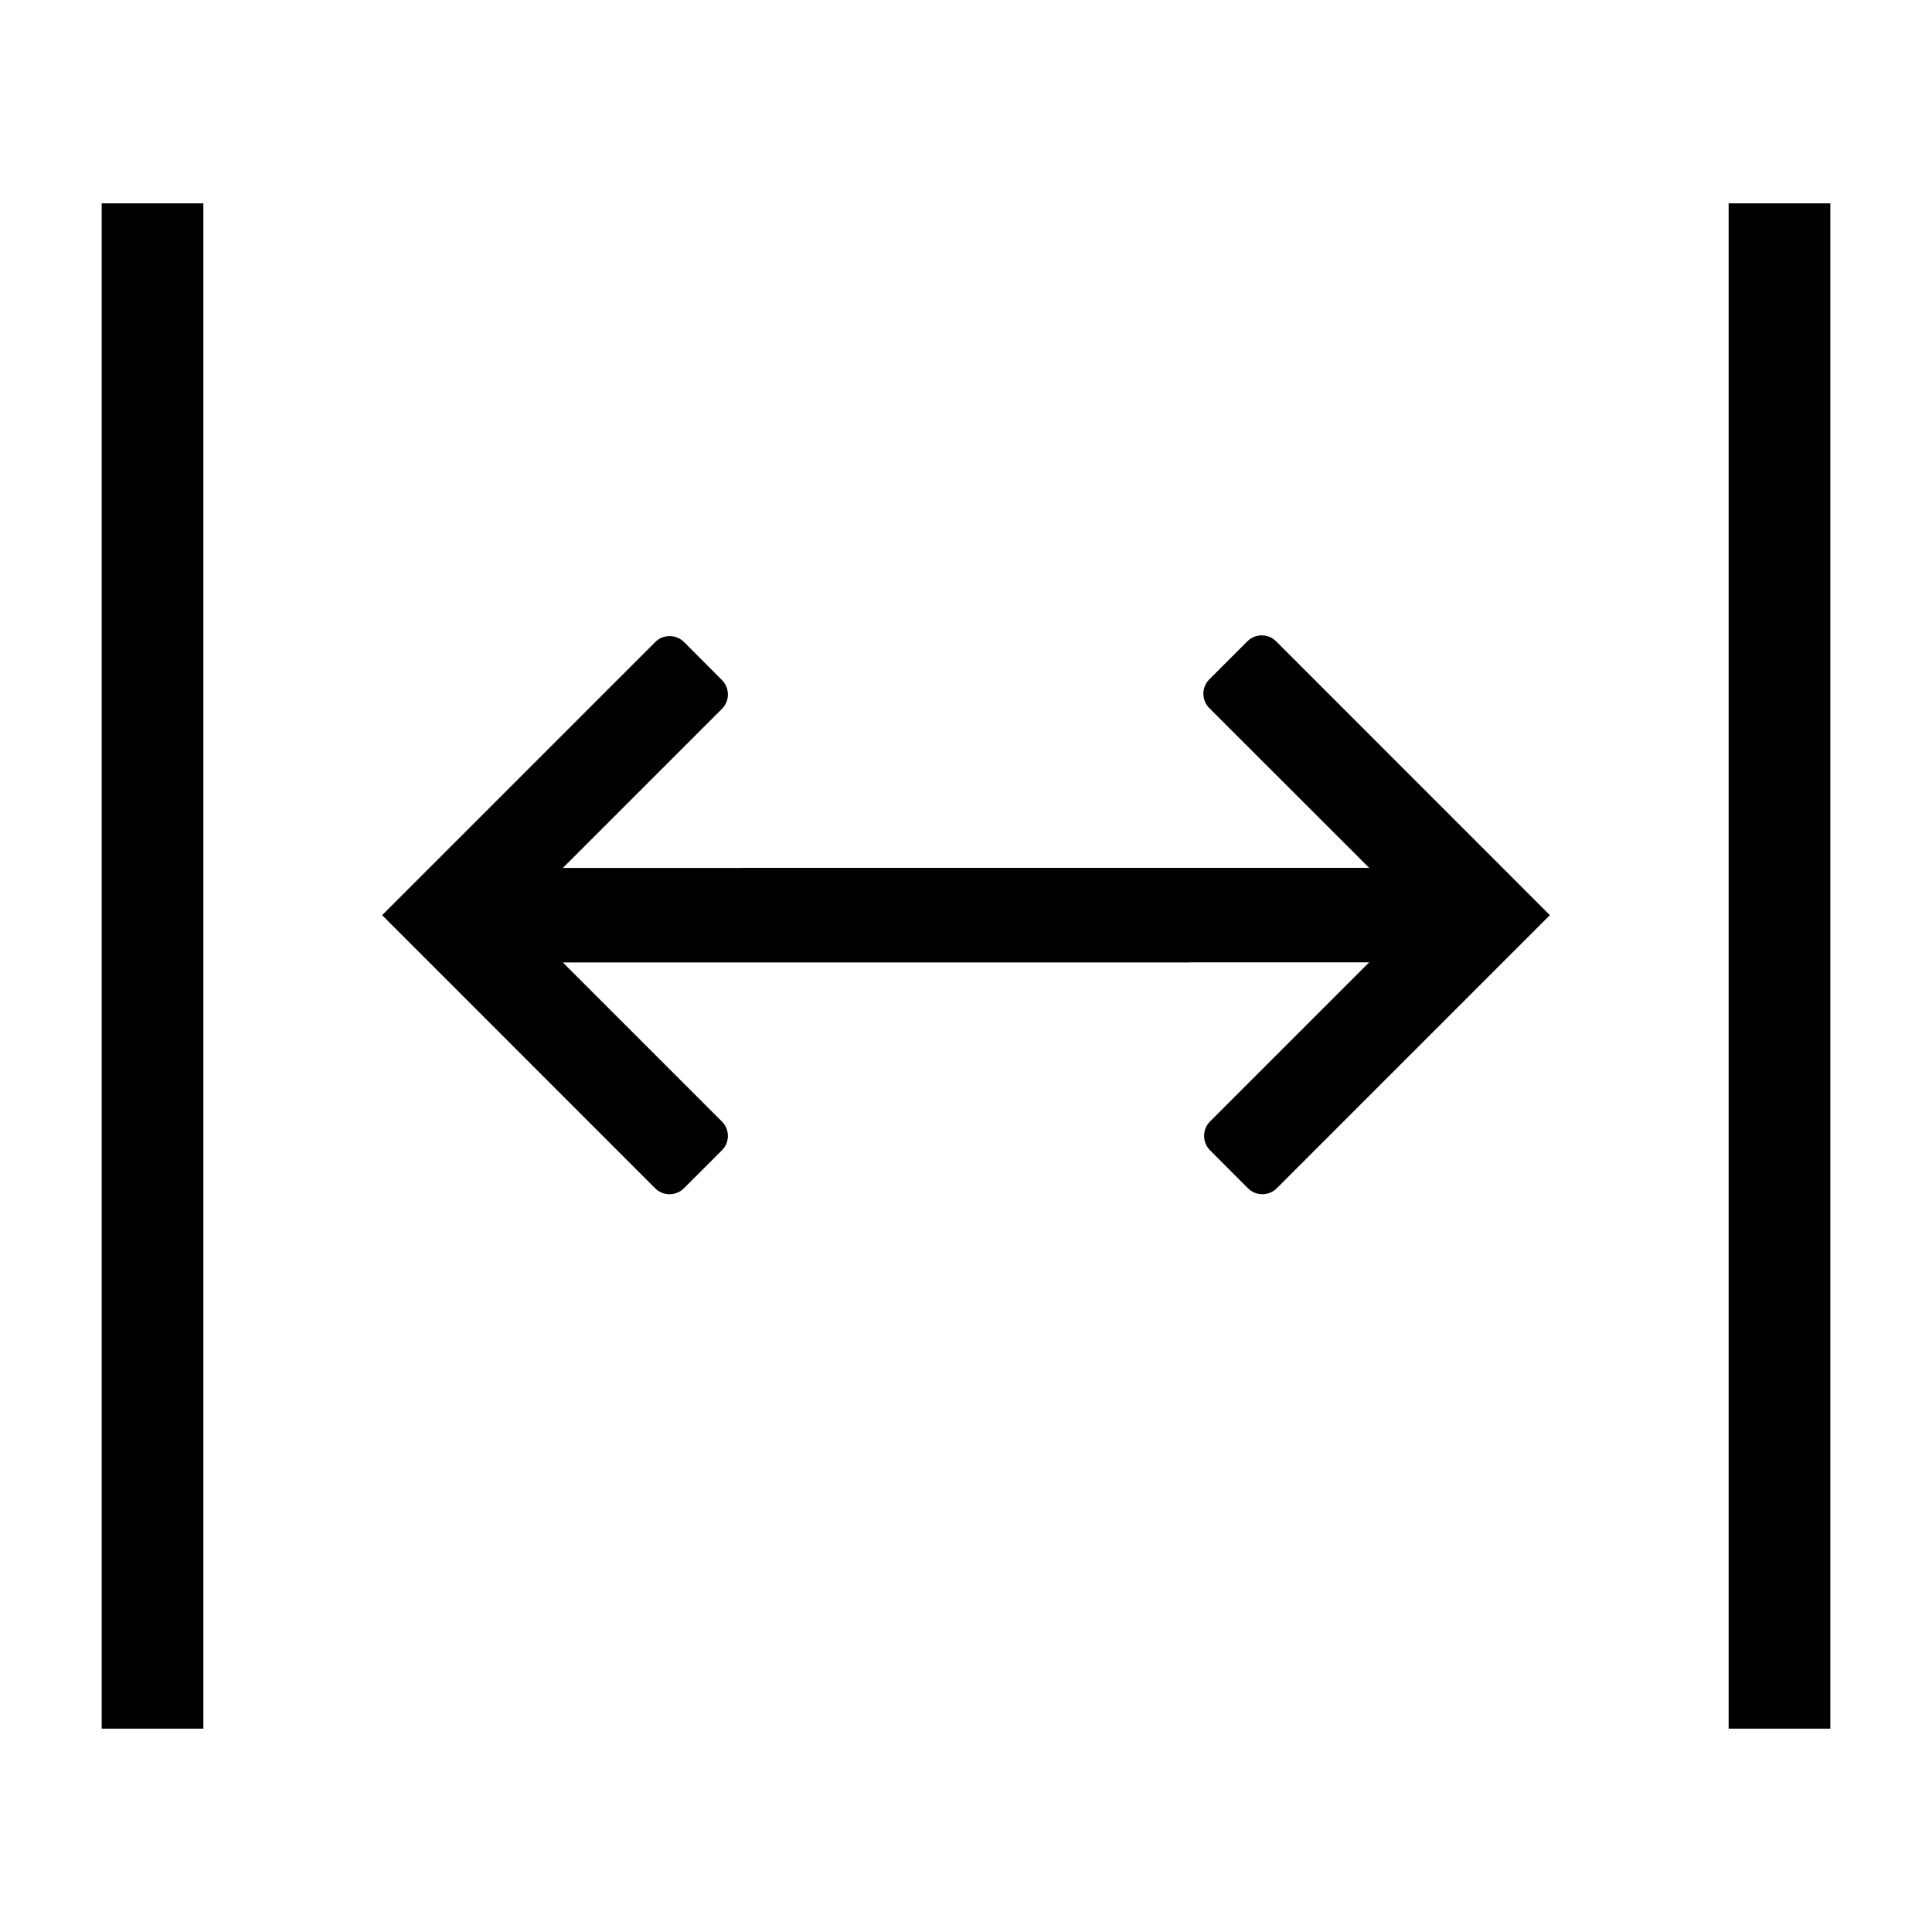
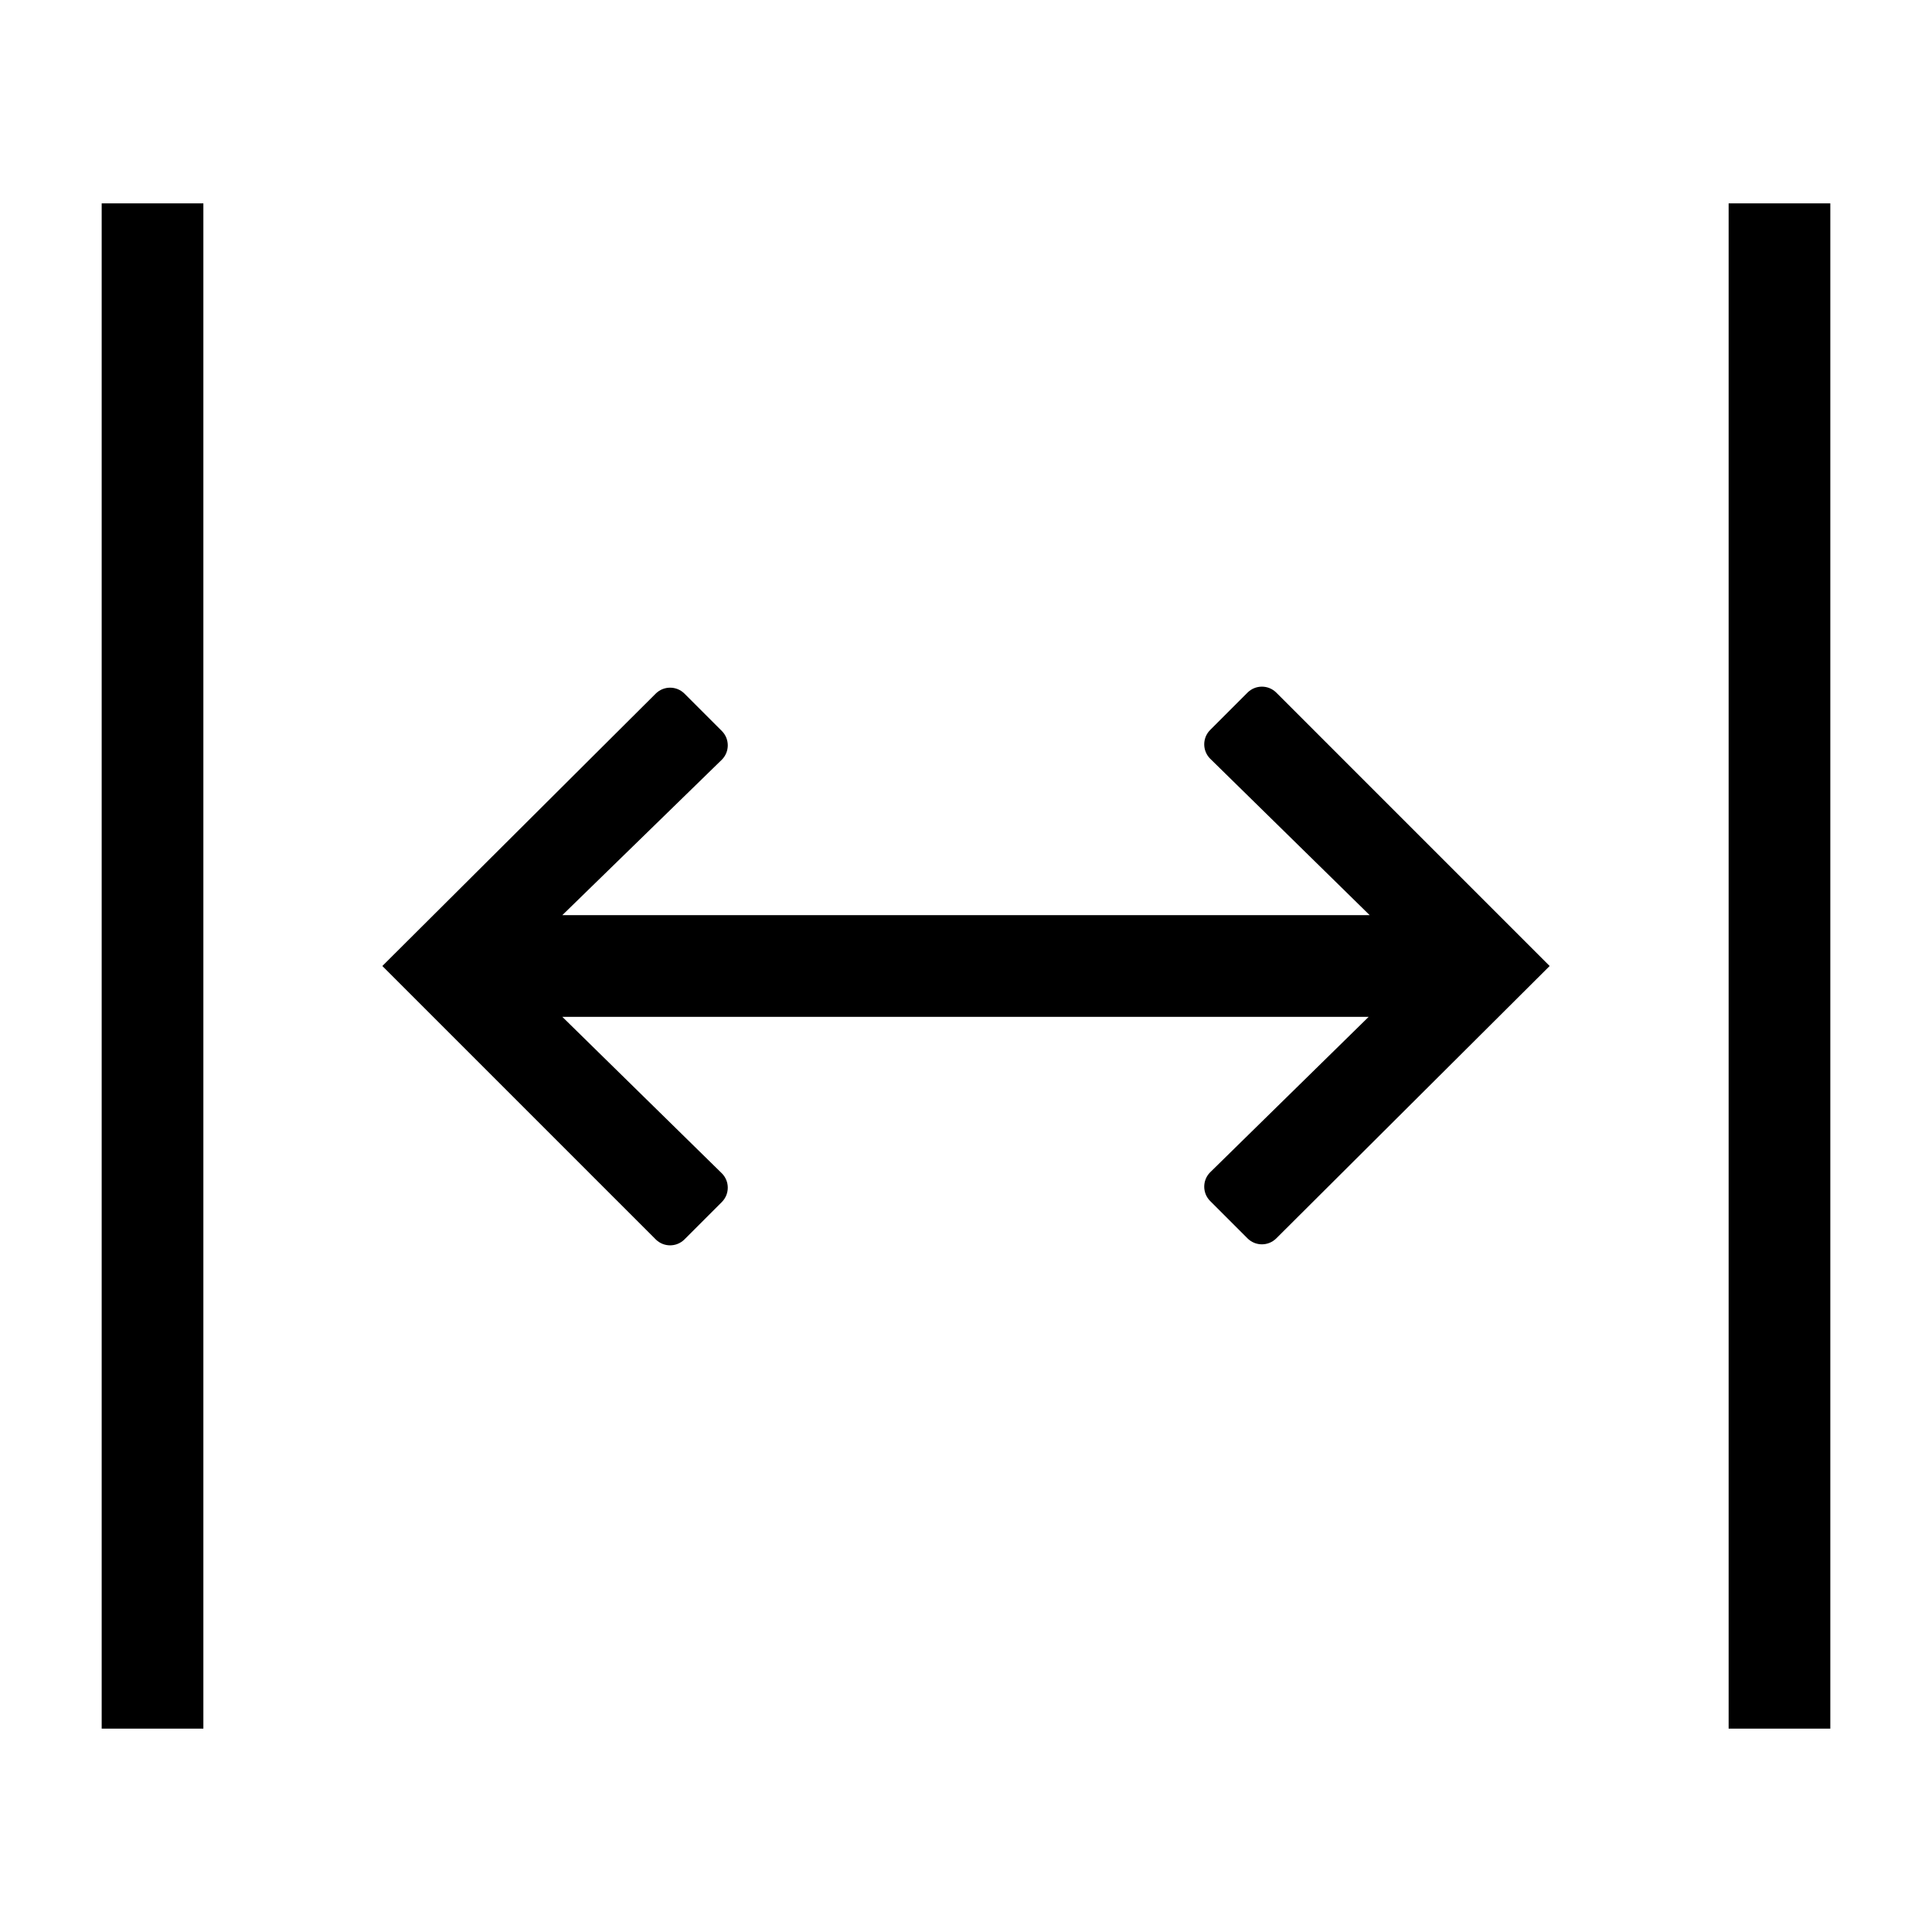
- <svg xmlns="http://www.w3.org/2000/svg" width="19px" height="19px" viewBox="0 0 19 19" version="1.1">
-   <g fill="currentColor" stroke="none" transform="translate(9.5, 9.5) rotate(-270) translate(-9.5, -9.5) translate(2, 1)">
-     <path d="M9.9,11.029 L11.465,9.464 L5.305,9.464 C5.195,9.464 5.105,9.374 5.105,9.264 L5.105,8.735 C5.105,8.625 5.195,8.535 5.305,8.535 L11.465,8.535 L9.9,6.97 C9.822,6.892 9.822,6.766 9.9,6.688 L10.274,6.314 C10.352,6.236 10.479,6.236 10.557,6.314 L13.242,9 L10.556,11.686 C10.478,11.764 10.352,11.764 10.273,11.686 L9.9,11.312 C9.822,11.234 9.822,11.107 9.9,11.029 Z M5.107,11.319 L4.733,11.693 C4.655,11.771 4.528,11.771 4.45,11.693 L1.758,9 L4.444,6.314 C4.522,6.236 4.649,6.236 4.727,6.314 L5.1,6.688 C5.178,6.766 5.178,6.893 5.1,6.971 L3.535,8.536 L9.695,8.536 C9.805,8.536 9.895,8.626 9.895,8.736 L9.895,9.265 C9.895,9.375 9.805,9.465 9.695,9.465 L3.535,9.465 L5.107,11.036 C5.185,11.114 5.185,11.241 5.107,11.319 Z M15,1 L16,1 L16,16 L15,16 L15,1 Z M-1,1 L2.30926389e-14,1 L2.30926389e-14,16 L-1,16 L-1,1 Z" id="Expand" transform="translate(7.5, 8.5) rotate(-270) translate(-7.5, -8.5) " />
-   </g>
+ <svg width="19" height="19" viewBox="0 0 19 19" fill="currentColor" stroke="none">
+   <rect x="1" y="2" width="1" height="15" />
+   <path d="M12.27,6.81l-.37.37a.2.2,0,0,0,0,.28L13.47,9H5.53L7.1,7.47a.2.2,0,0,0,0-.28l-.37-.37a.2.2,0,0,0-.28,0L3.76,9.5l2.69,2.69a.2.2,0,0,0,.28,0l.37-.37a.2.2,0,0,0,0-.28L5.53,10h7.93L11.9,11.53a.2.2,0,0,0,0,.28l.37.37a.2.2,0,0,0,.28,0L15.24,9.5,12.55,6.81A.2.2,0,0,0,12.27,6.81Z" />
+   <rect x="17" y="2" width="1" height="15" />
</svg>
